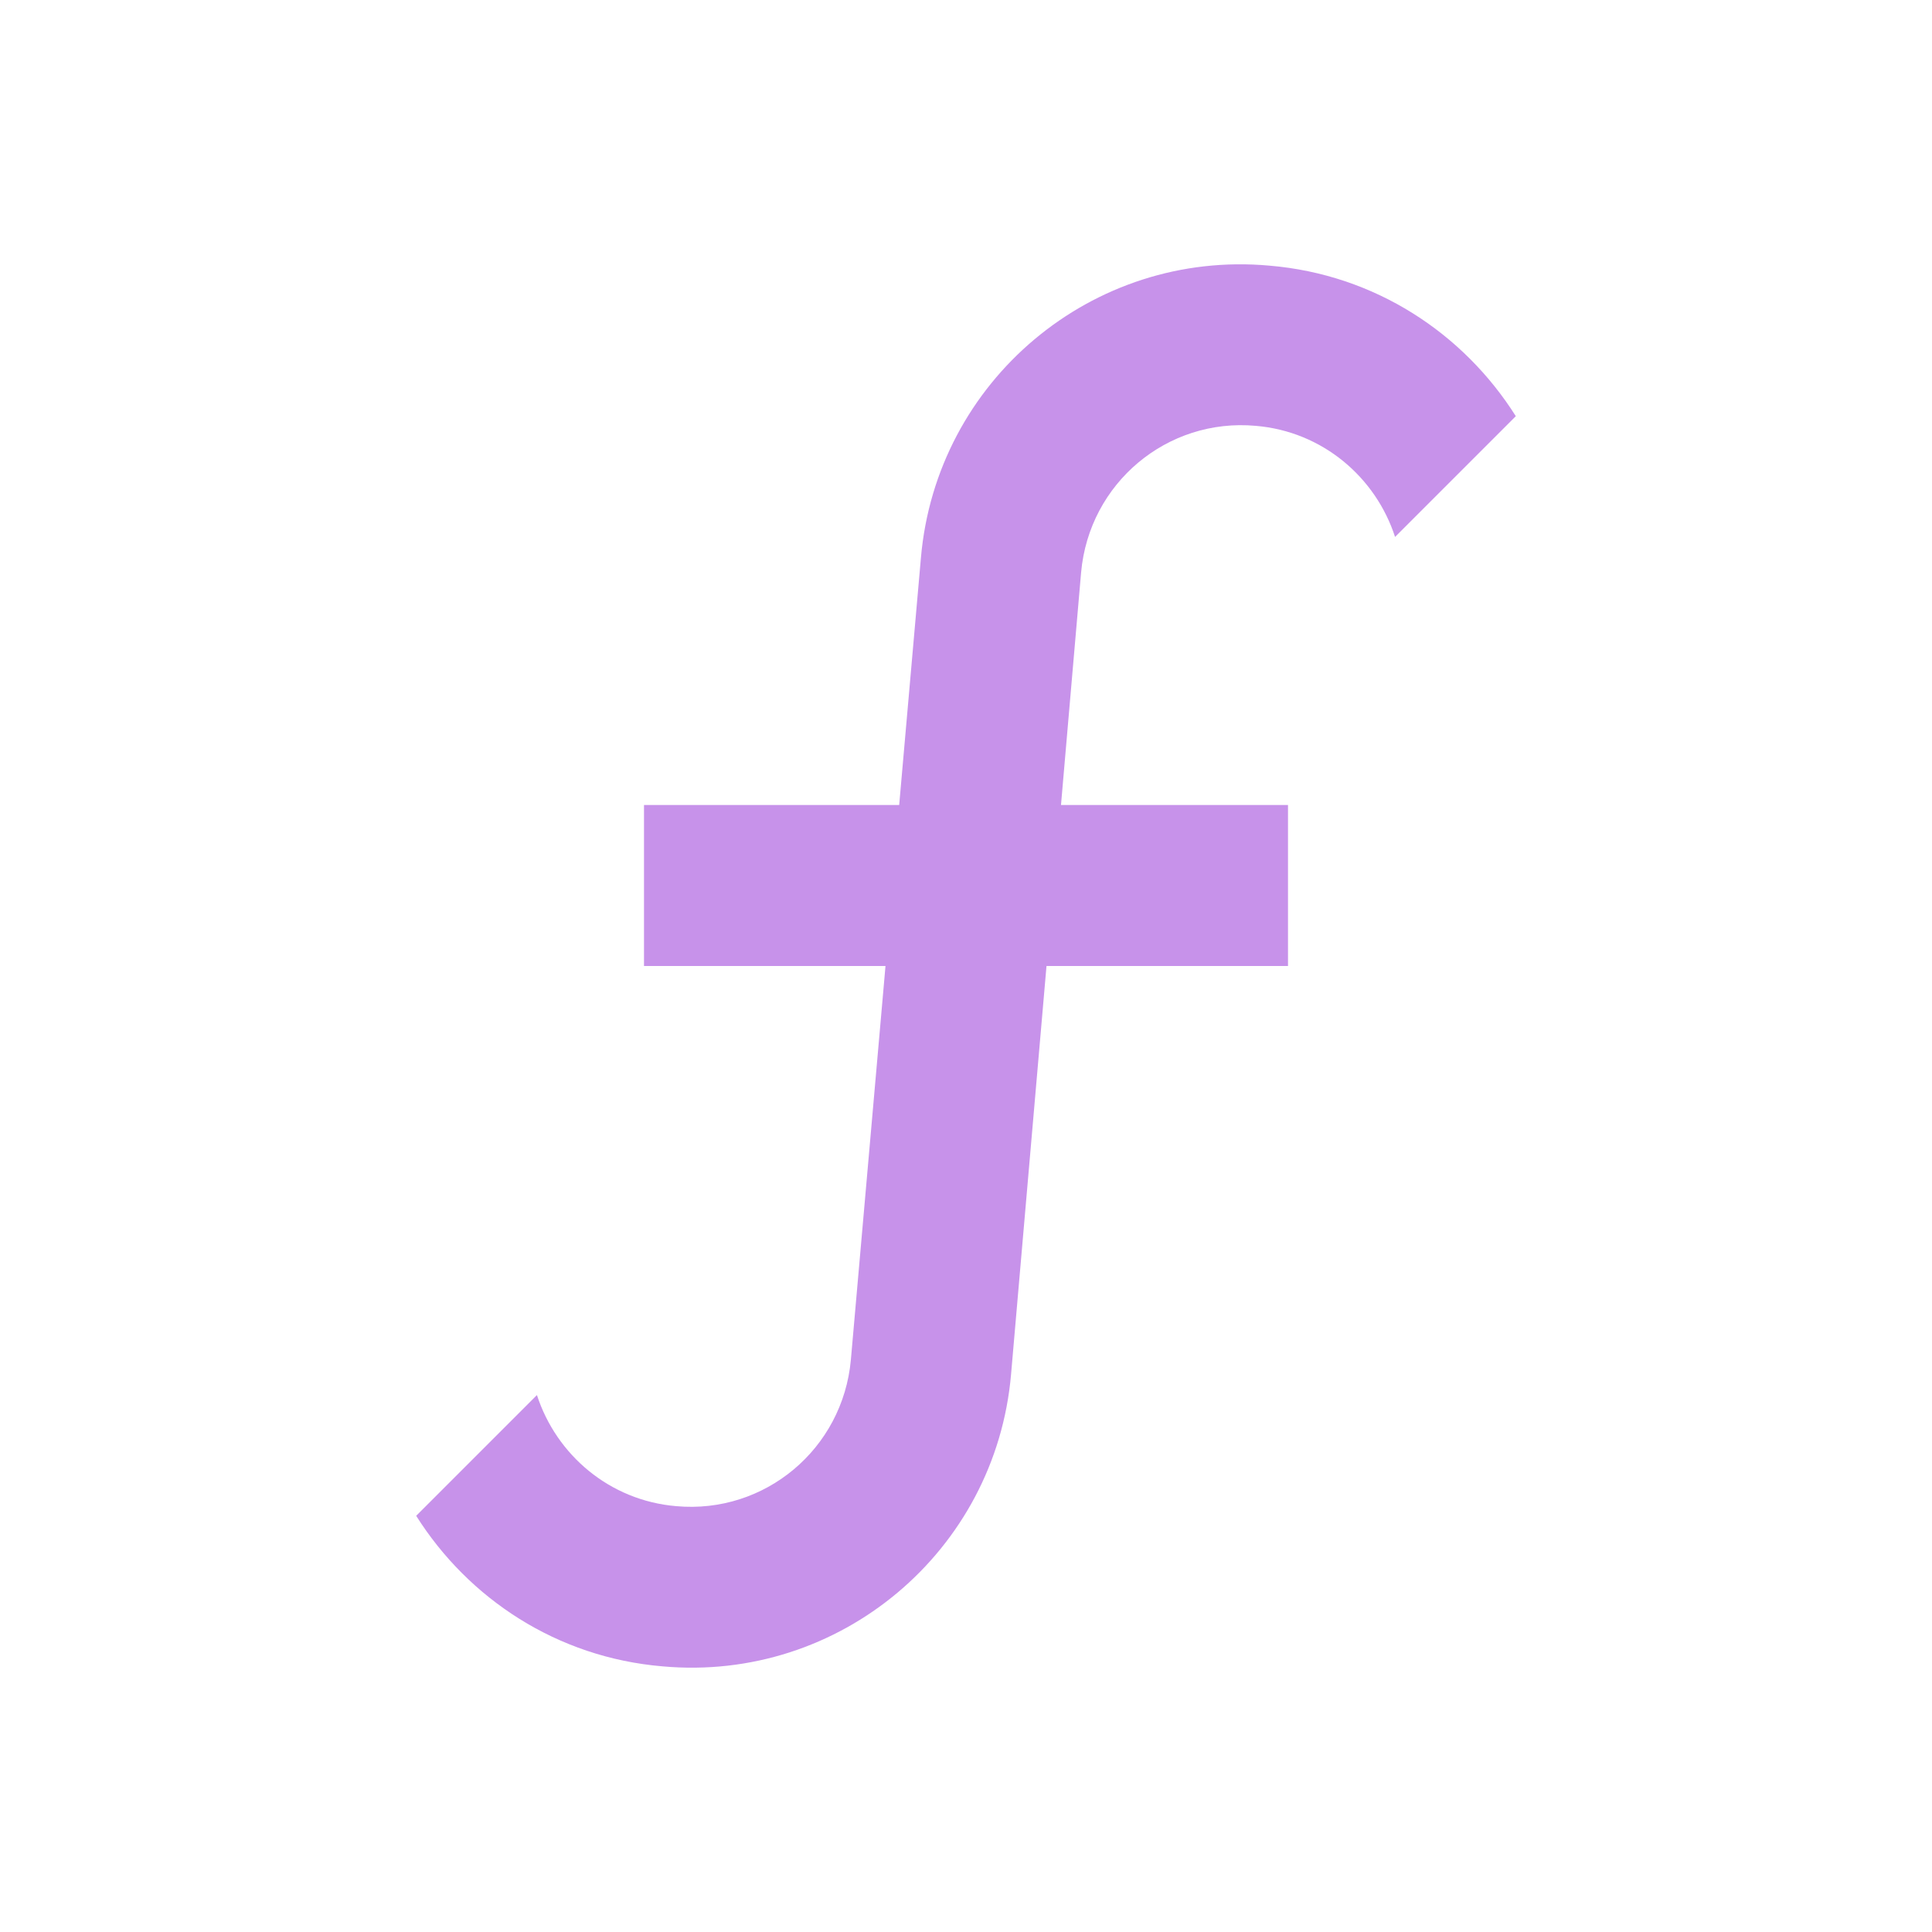
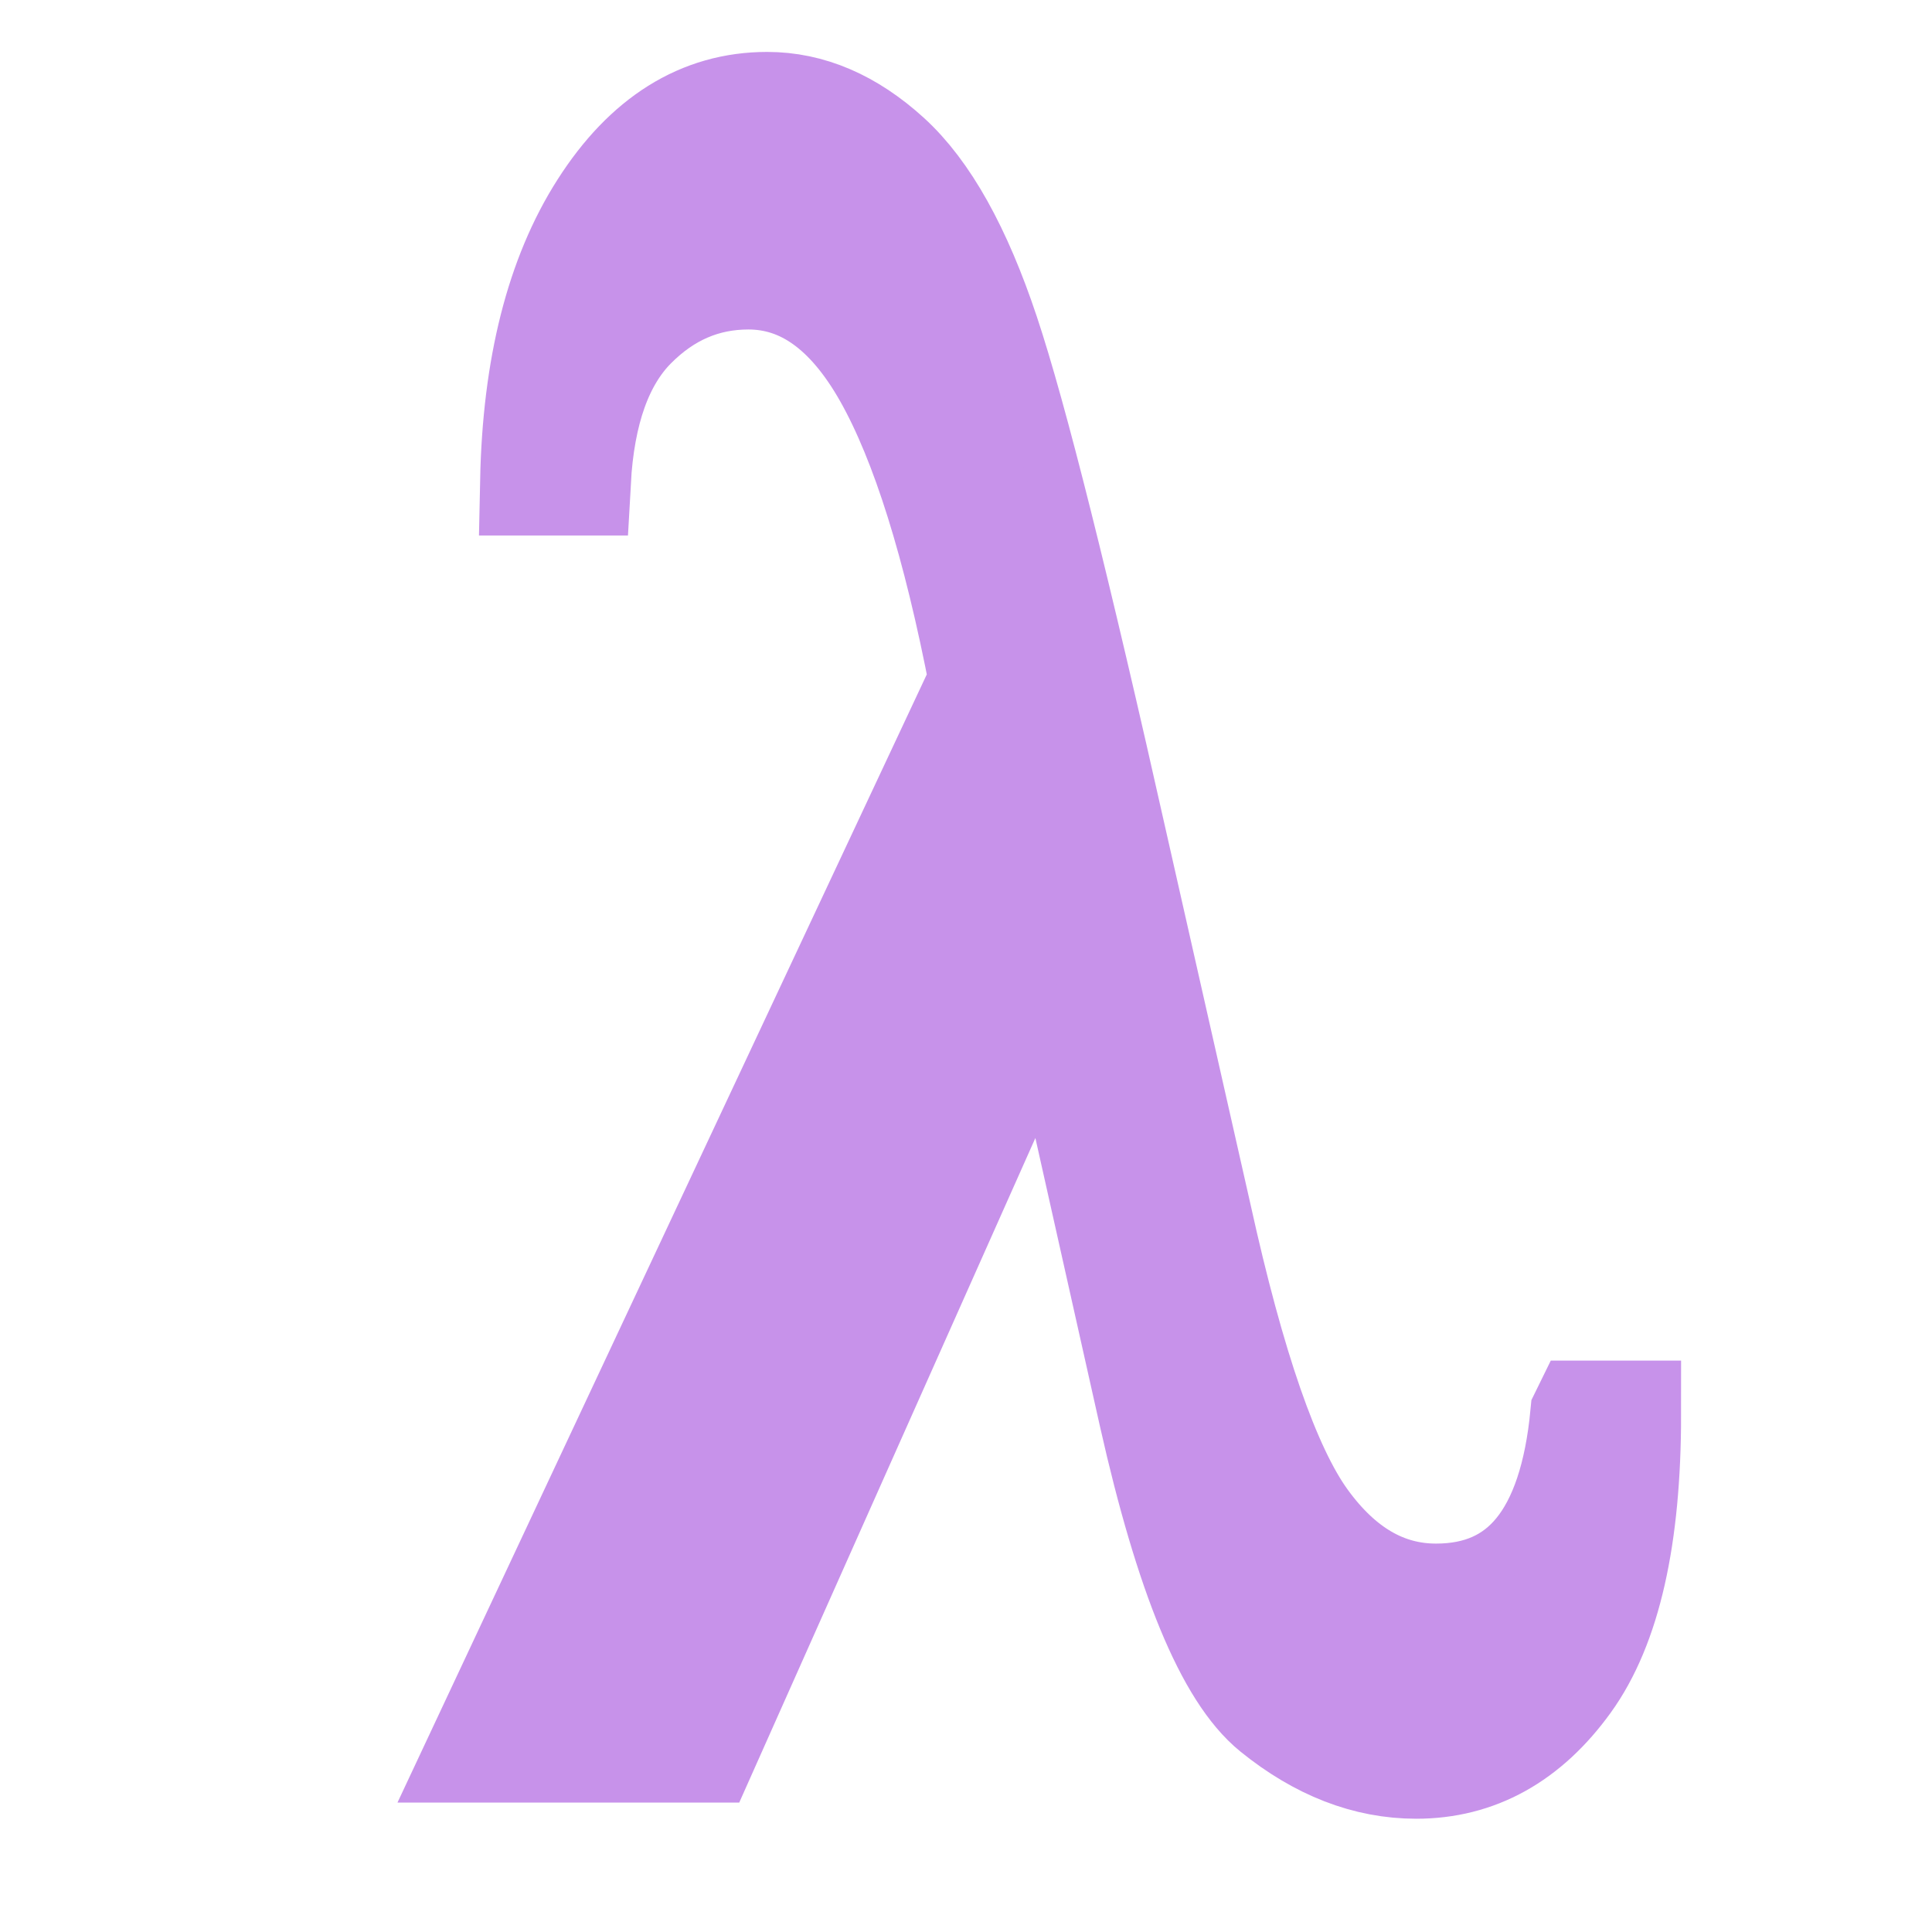
- <svg xmlns="http://www.w3.org/2000/svg" version="1.1" width="16px" height="16px" viewBox="0 0 24 24" fill="#C792EA">
-   <path d="M15.6,5.29C14.5,5.19 13.53,6 13.43,7.11L13.18,10H16V12H13L12.56,17.07C12.37,19.27 10.43,20.9 8.23,20.7C6.92,20.59 5.82,19.86 5.17,18.83L6.67,17.33C6.91,18.07 7.57,18.64 8.4,18.71C9.5,18.81 10.47,18 10.57,16.89L11,12H8V10H11.17L11.44,6.93C11.63,4.73 13.57,3.1 15.77,3.3C17.08,3.41 18.18,4.14 18.83,5.17L17.33,6.67C17.09,5.93 16.43,5.36 15.6,5.29Z" />
+ <svg xmlns="http://www.w3.org/2000/svg" version="1.1" width="16px" height="16px" viewBox="0 0 24 24" fill="#C792EA" id="svg4">
+   <defs id="defs8" />
+   <path style="font-style:normal;font-weight:normal;font-size:2050.278px;font-family:'Times New Roman';display:inline;opacity:1;fill:#c792ea;fill-opacity:1;stroke:#c792ea;stroke-width:1.35;stroke-linecap:round;stroke-linejoin:miter;stroke-miterlimit:4;stroke-dasharray:none;stroke-dashoffset:0;stroke-opacity:1;paint-order:stroke fill markers" d="m 19.685,17.577 h 0.523 c 0,1.514 -0.249,2.616 -0.748,3.306 -0.499,0.69 -1.121,1.035 -1.867,1.035 -0.61,0 -1.196,-0.228 -1.758,-0.683 -0.562,-0.455 -1.065,-1.675 -1.511,-3.658 L 13.075,12 8.745,21.717 H 6 L 12.218,8.464 C 11.888,6.749 11.491,5.479 11.026,4.655 10.561,3.831 9.985,3.418 9.297,3.418 c -0.552,0 -1.034,0.208 -1.446,0.625 C 7.44,4.461 7.21,5.105 7.162,5.977 H 6.639 C 6.668,4.568 6.954,3.44 7.496,2.592 8.038,1.744 8.716,1.32 9.53,1.32 c 0.523,0 1.019,0.213 1.489,0.64 0.47,0.426 0.877,1.155 1.22,2.185 0.344,1.03 0.879,3.165 1.605,6.404 l 1.031,4.557 c 0.416,1.888 0.855,3.15 1.315,3.788 0.46,0.637 1.01,0.956 1.649,0.956 1.085,4e-6 1.7,-0.757 1.845,-2.271 z" id="path7" />
</svg>
